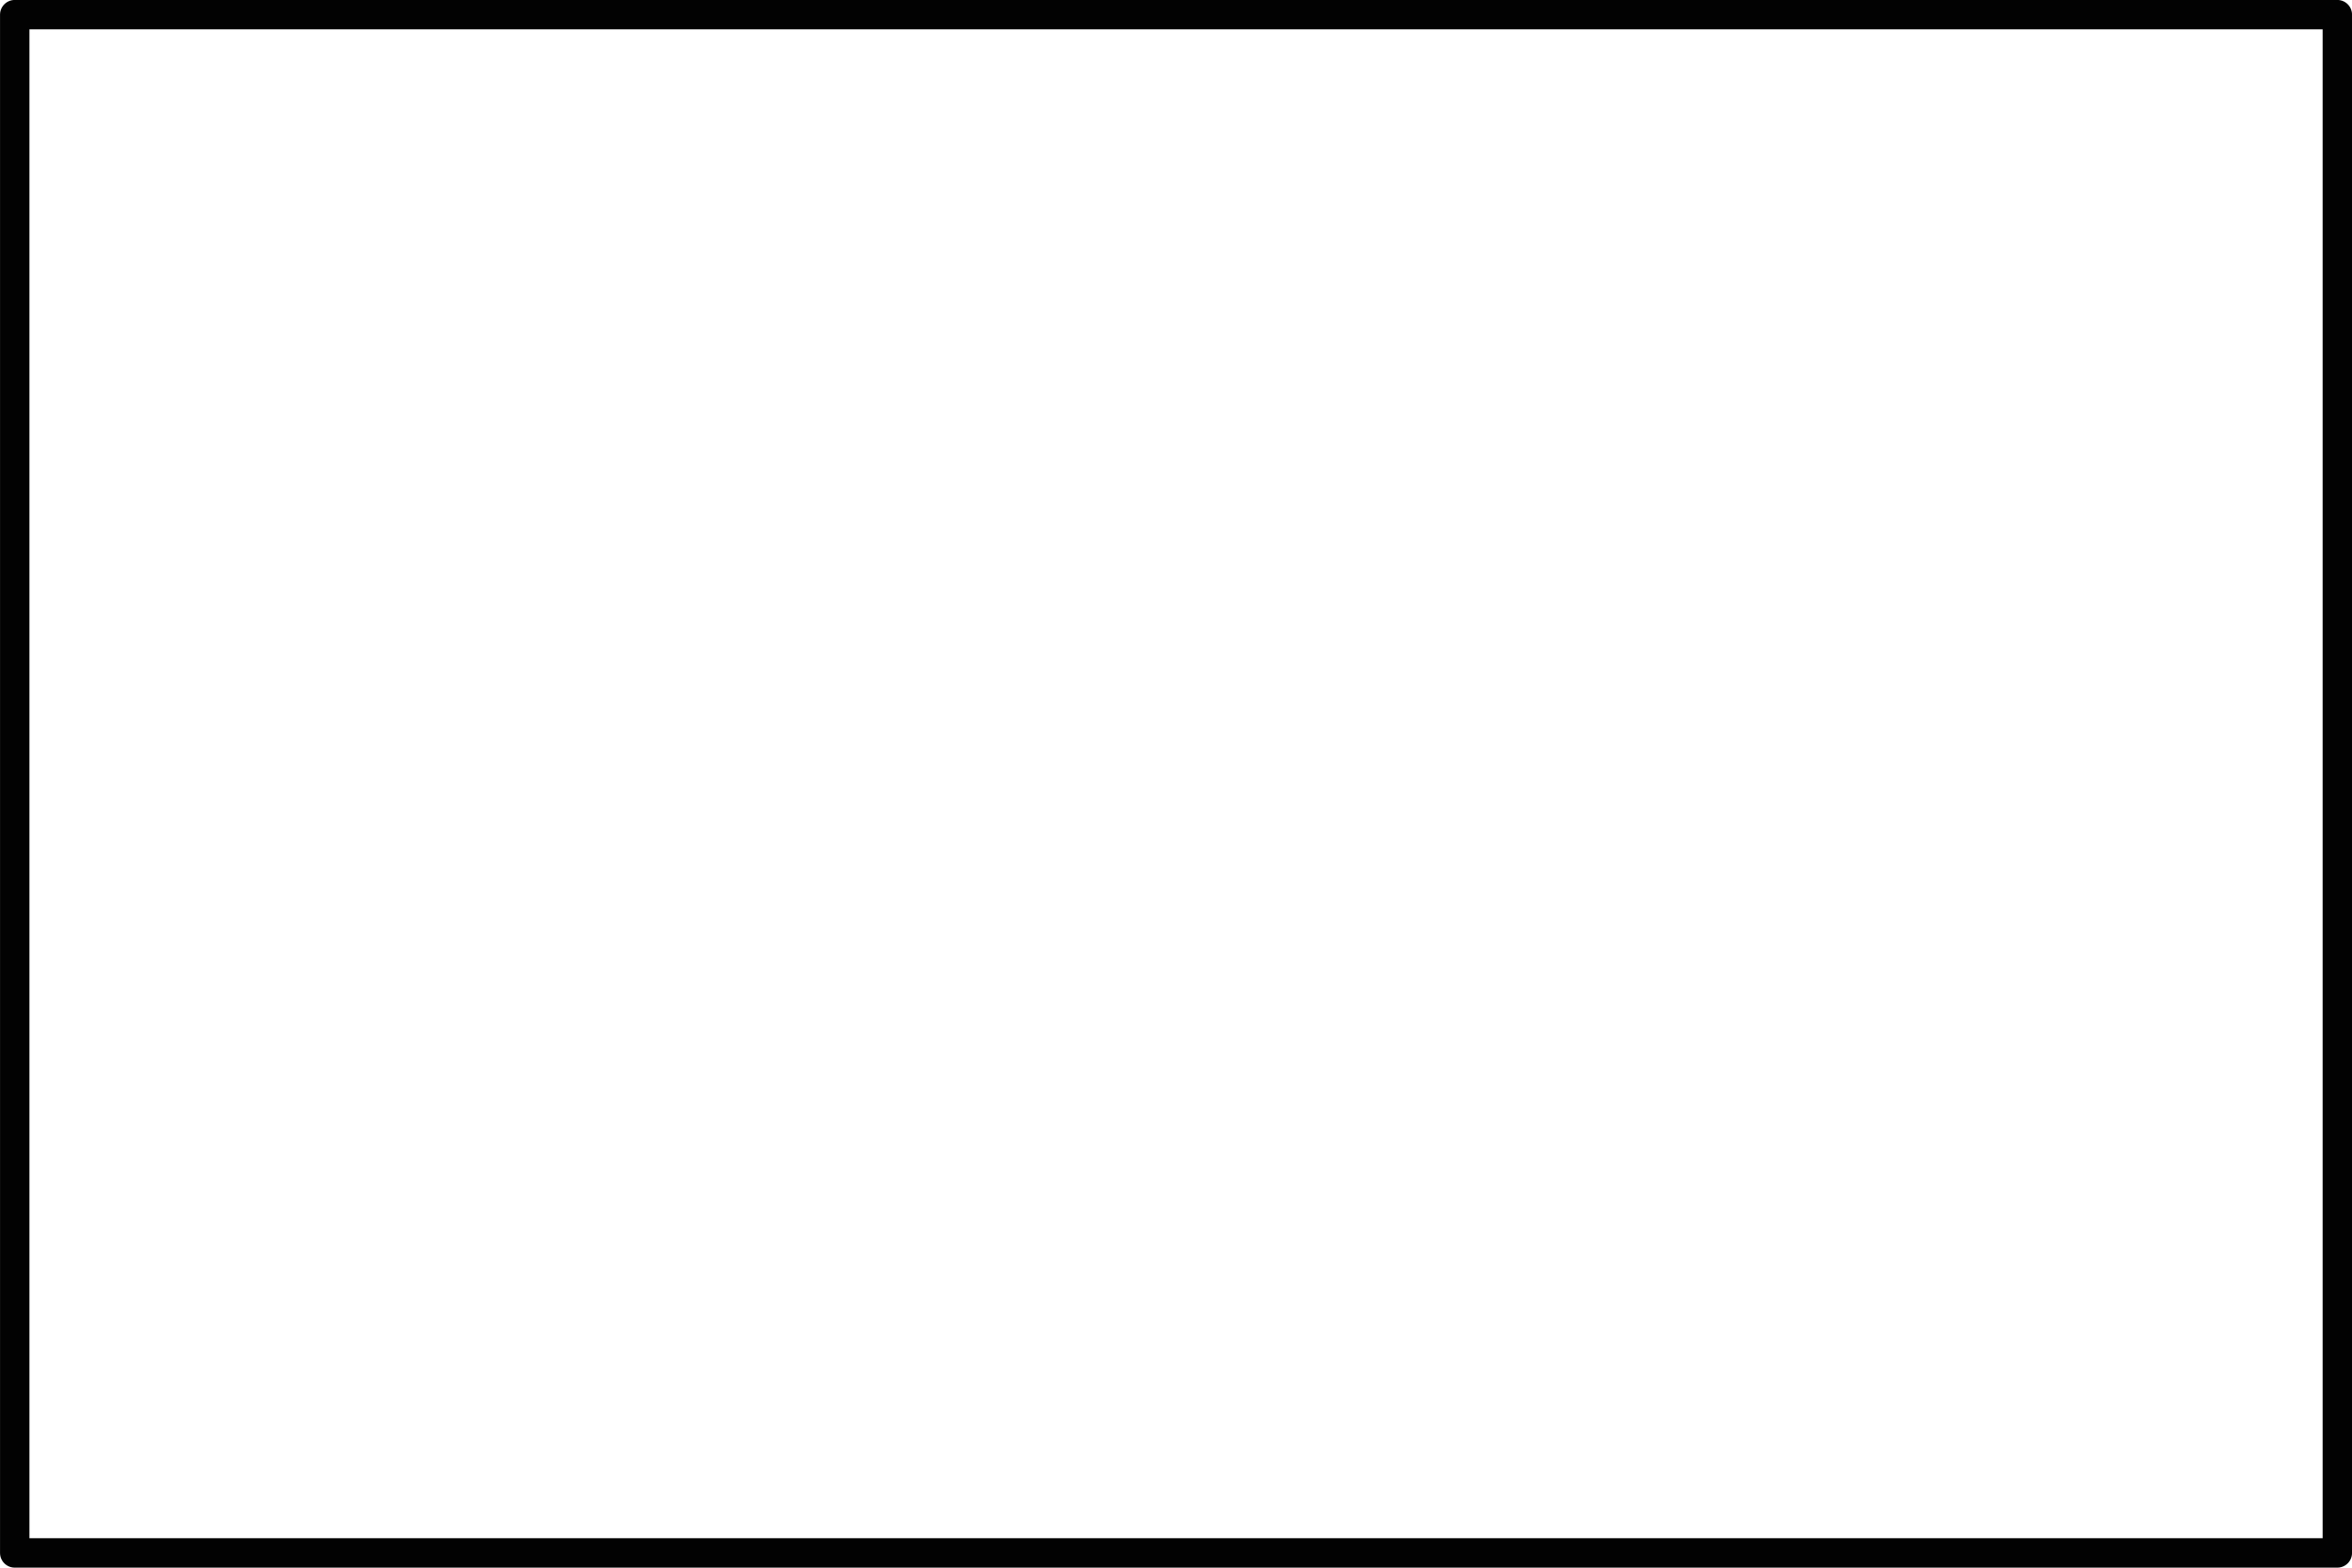
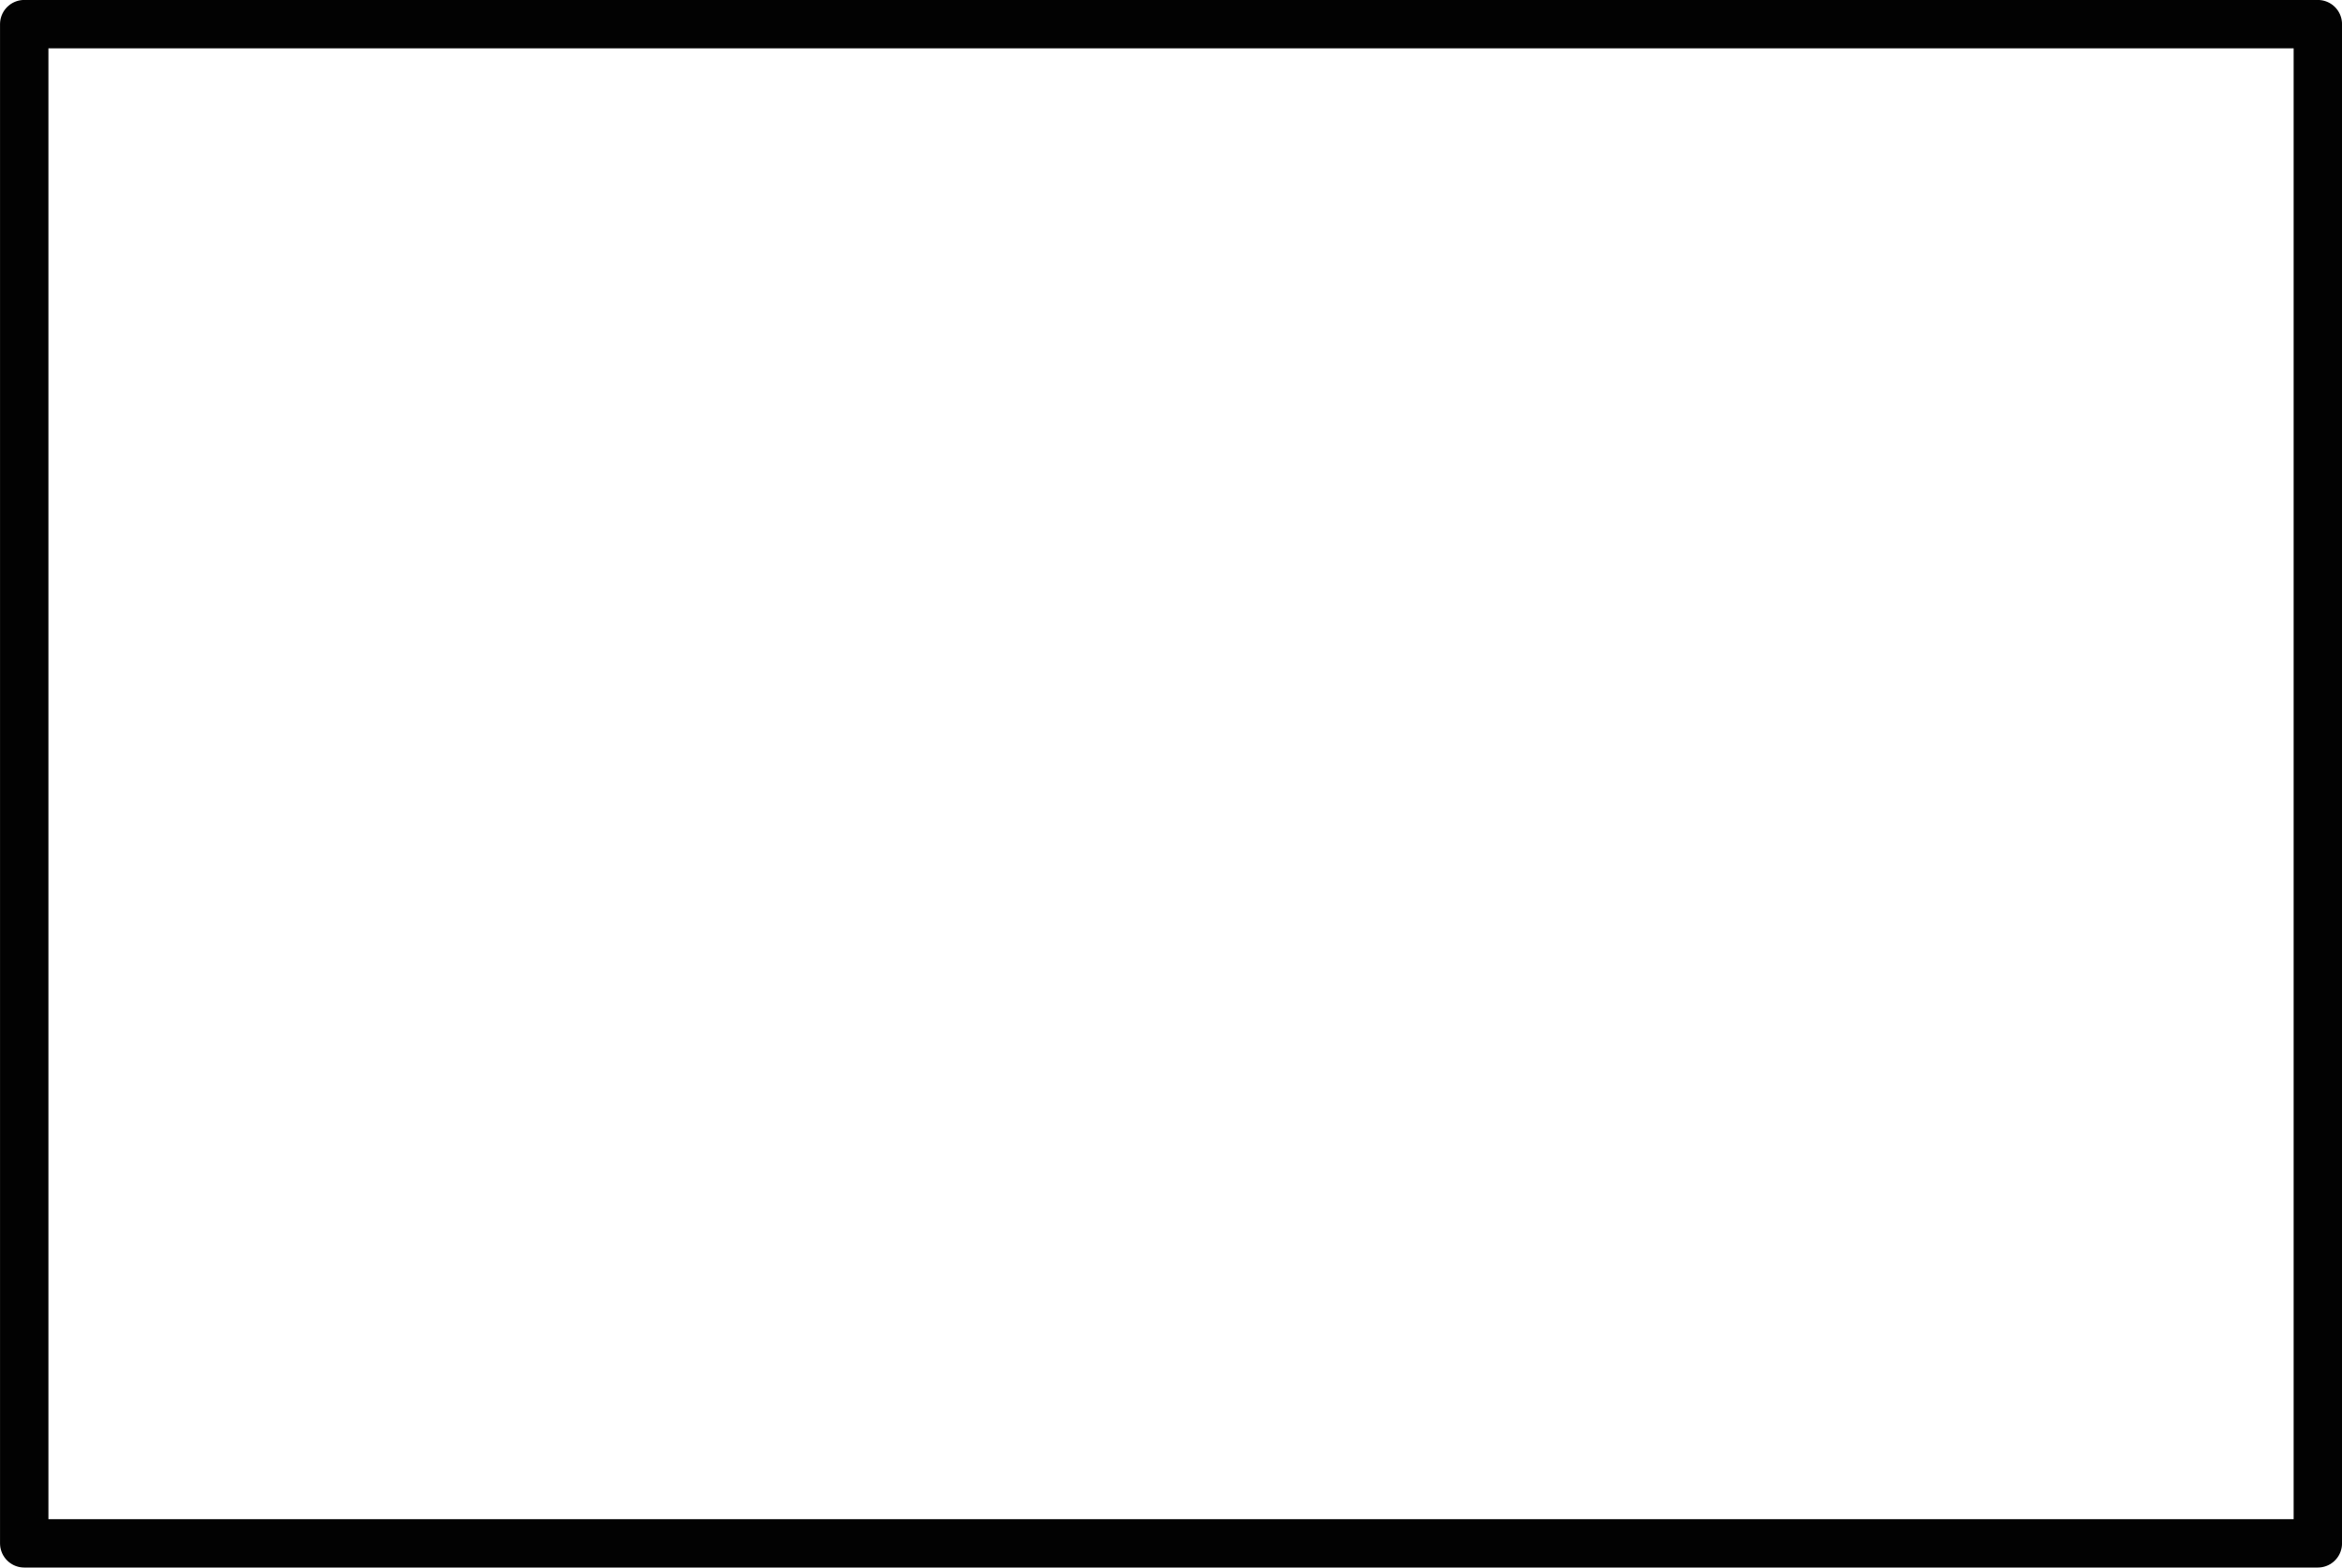
- <svg xmlns="http://www.w3.org/2000/svg" width="24mm" height="16mm" viewBox="0 0 24 16" version="1.1" id="svg1" xml:space="preserve">
+ <svg xmlns="http://www.w3.org/2000/svg" width="24.2mm" height="16.2mm" viewBox="0 0 24.2 16.2" version="1.1" id="svg1" xml:space="preserve">
  <defs id="defs1" />
-   <g id="layer1" transform="translate(-20,-20)">
-     <g id="g5" transform="translate(-1.016665,-3.6625)">
-       <rect style="fill:none;stroke:black;stroke-width:0.3;stroke-linecap:round;stroke-linejoin:round;stroke-opacity:0.99;paint-order:fill markers stroke" id="rect1" width="23.7" height="15.7" x="21.167" y="23.812" />
+   <g id="layer1" style="stroke-width:0.5" transform="translate(-19.9,-19.9)">
+     <g id="g5" transform="translate(-1.016665,-3.6625)" style="stroke-width:0.5">
+       <rect style="fill:none;stroke:black;stroke-width:0.5;stroke-linecap:round;stroke-linejoin:round;stroke-opacity:0.99;paint-order:fill markers stroke" id="rect1" width="23.7" height="15.7" x="21.167" y="23.812" />
    </g>
  </g>
</svg>
